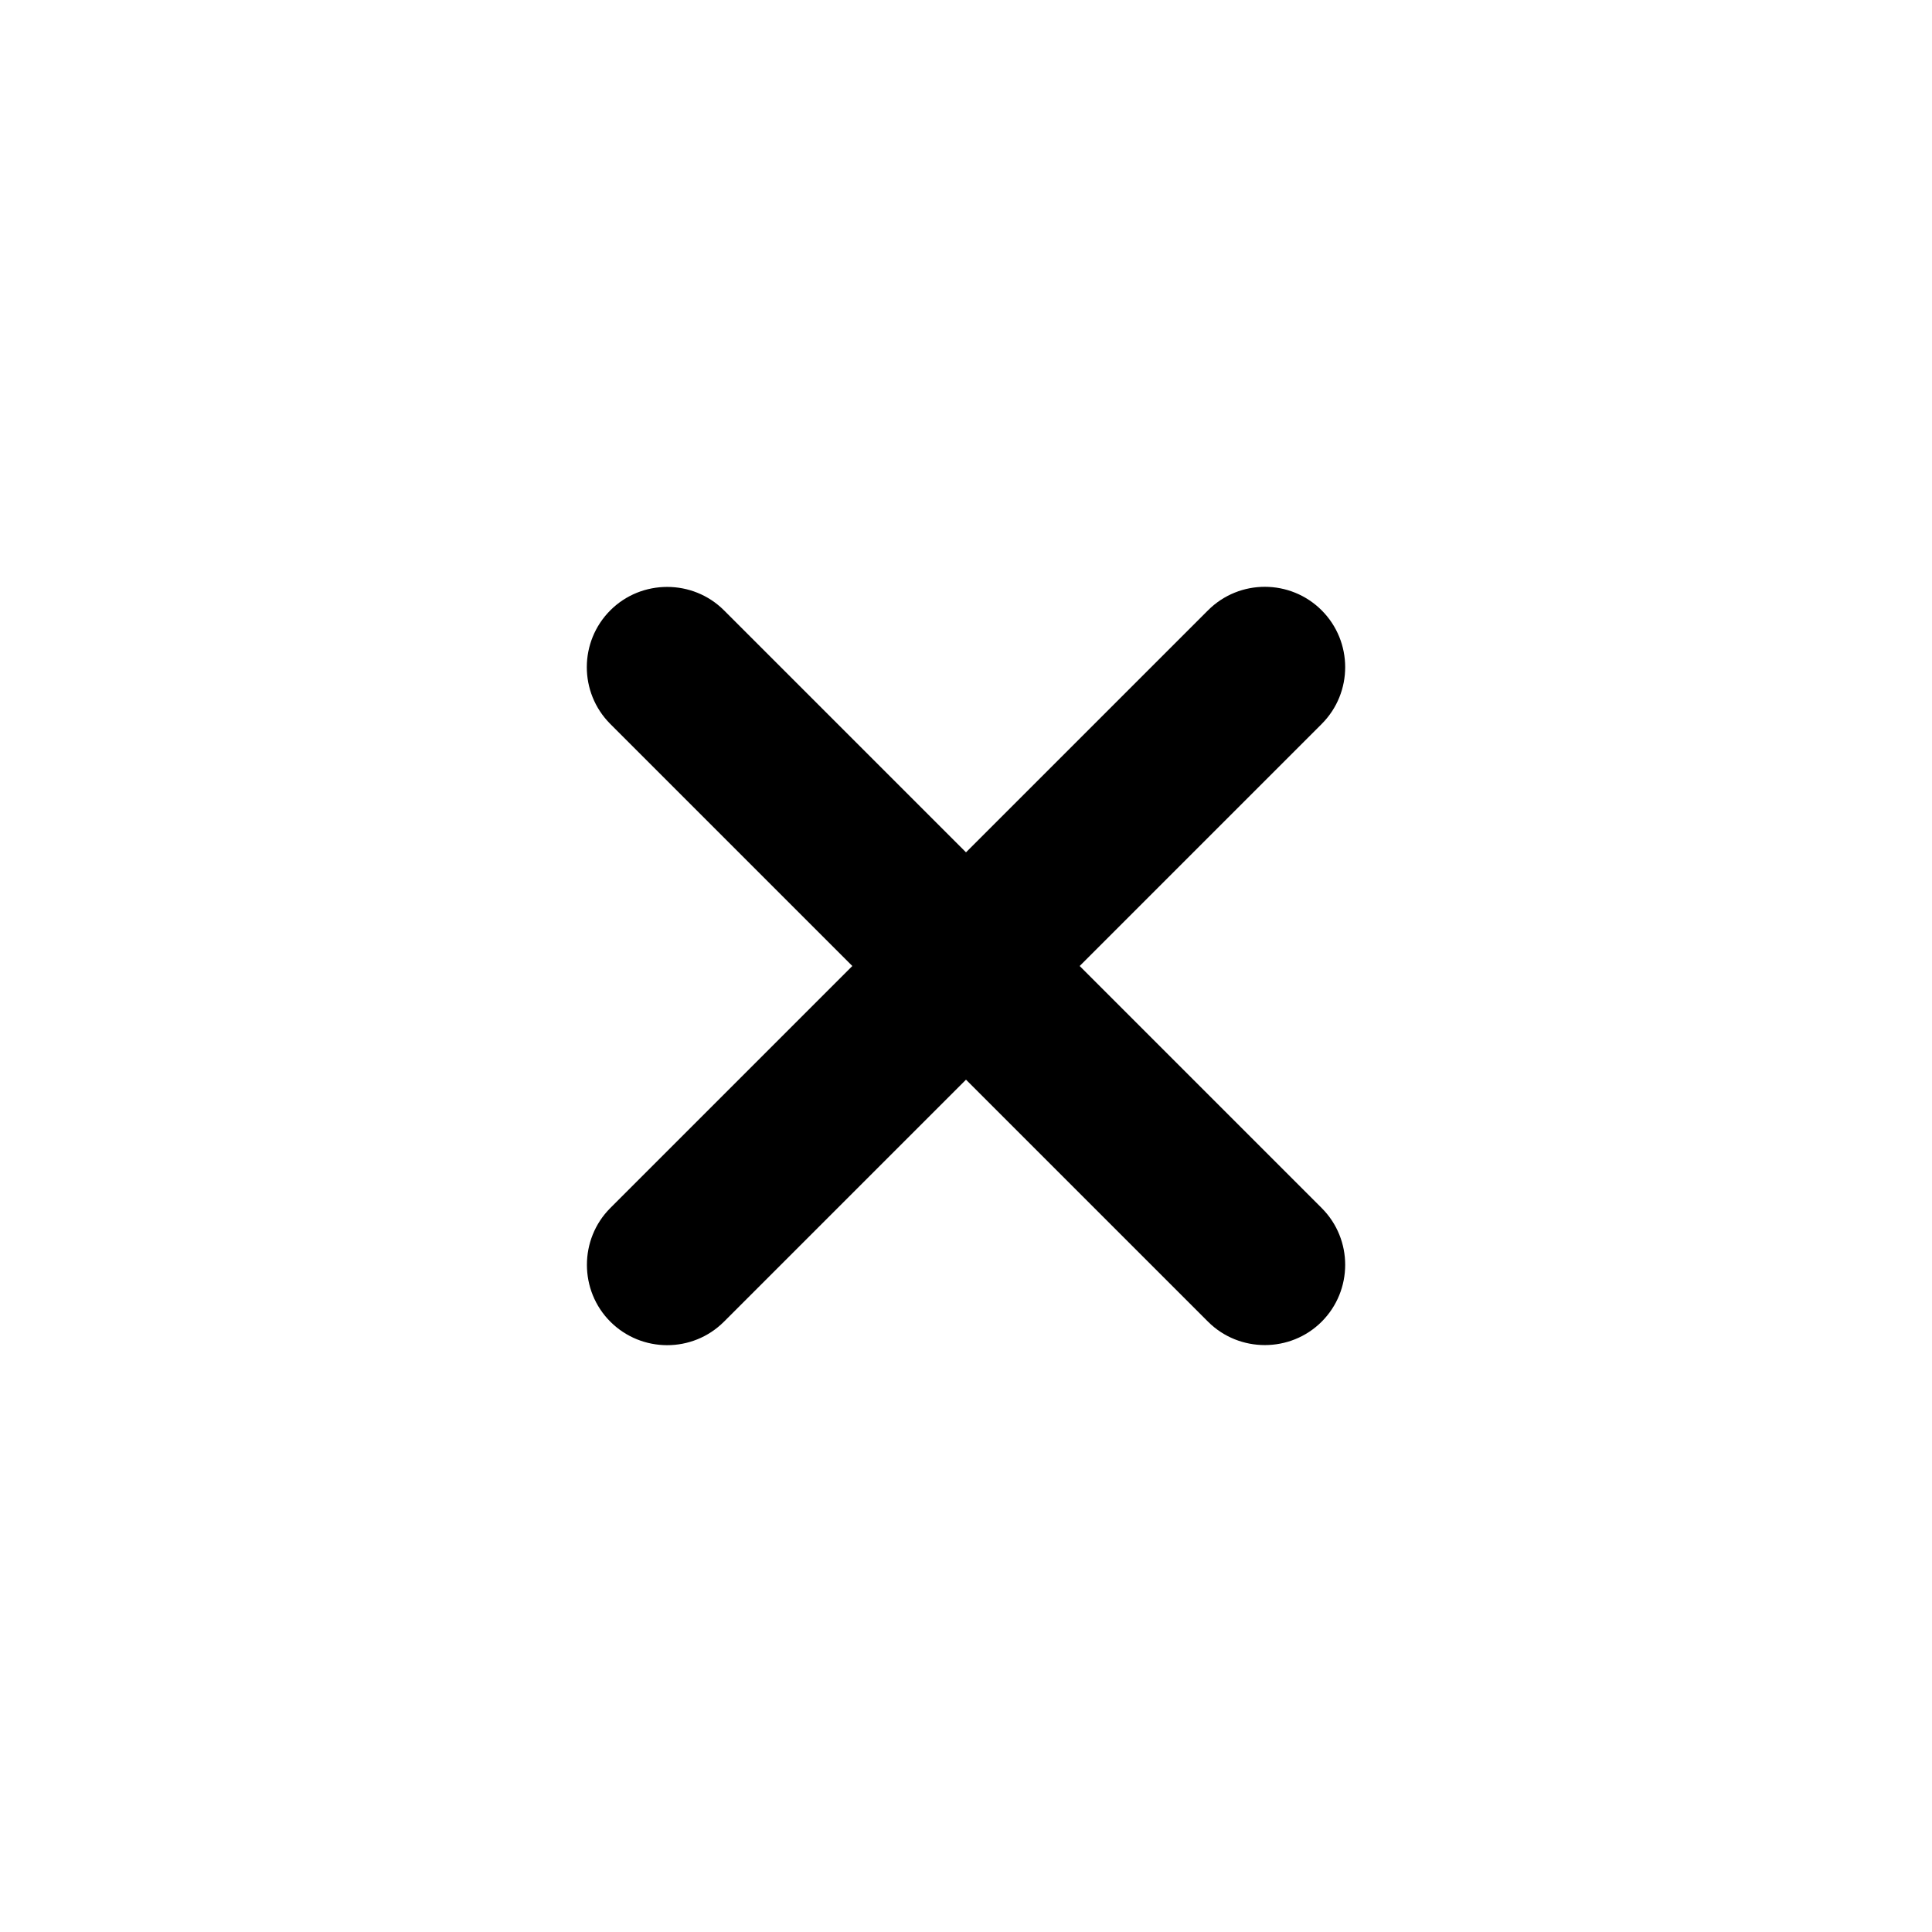
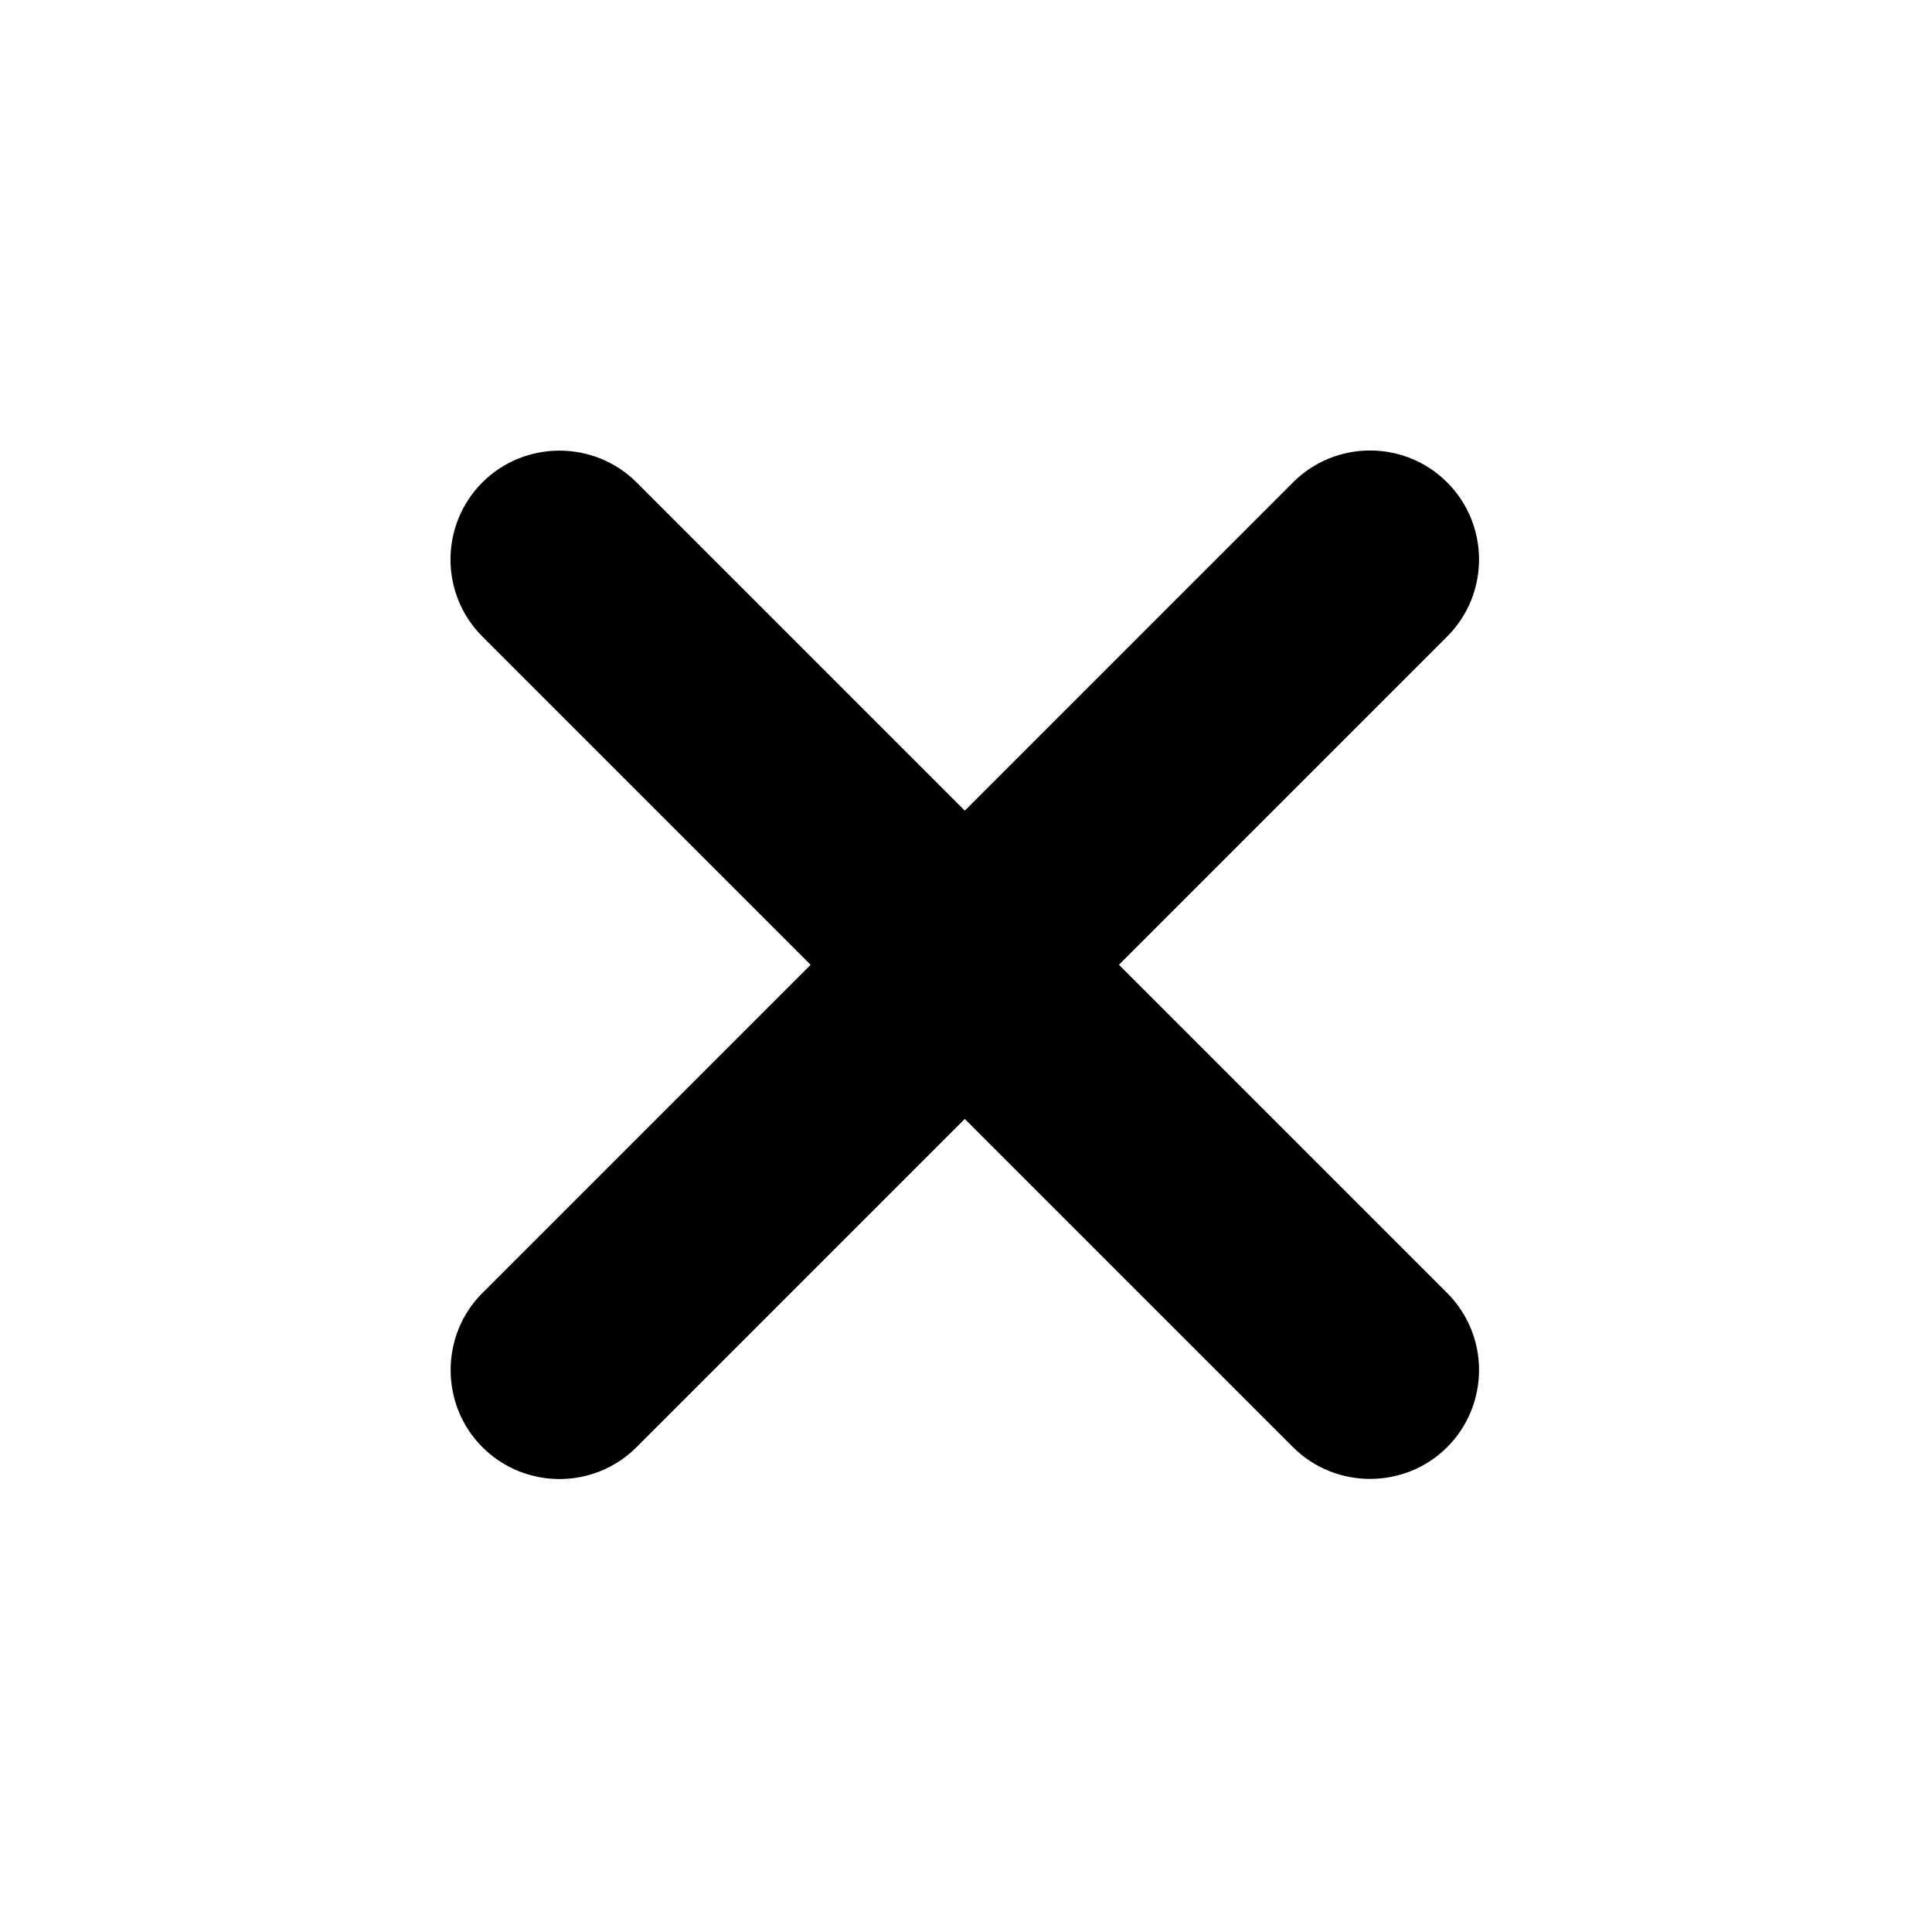
- <svg viewBox="0 0 512 512">
-   <path d="M350.257 191.865L286.123 256L350.257 320.135C358.601 328.478 358.53 341.984 350.257 350.257C341.984 358.53 328.408 358.53 320.135 350.257L256 286.123L191.865 350.257C183.522 358.601 170.016 358.53 161.743 350.257C153.47 341.984 153.47 328.408 161.743 320.135L225.877 256L161.743 191.865C153.399 183.522 153.47 170.016 161.743 161.743C170.016 153.47 183.592 153.47 191.865 161.743L256 225.877L320.135 161.743C328.478 153.399 341.984 153.47 350.257 161.743C358.53 170.016 358.601 183.522 350.257 191.865Z" />
+ <svg viewBox="0 0 725 725">
+   <path d="M543.058 238.869L419.889 362.039L543.058 485.208C559.082 501.232 558.946 527.17 543.058 543.058C527.17 558.946 501.096 558.946 485.208 543.058L362.039 419.889L238.869 543.058C222.845 559.082 196.908 558.946 181.019 543.058C165.131 527.17 165.131 501.096 181.019 485.208L304.189 362.039L181.019 238.869C164.995 222.845 165.131 196.908 181.019 181.019C196.908 165.131 222.981 165.131 238.869 181.019L362.039 304.189L485.208 181.019C501.232 164.995 527.17 165.131 543.058 181.019C558.946 196.908 559.082 222.845 543.058 238.869Z" />
</svg>
